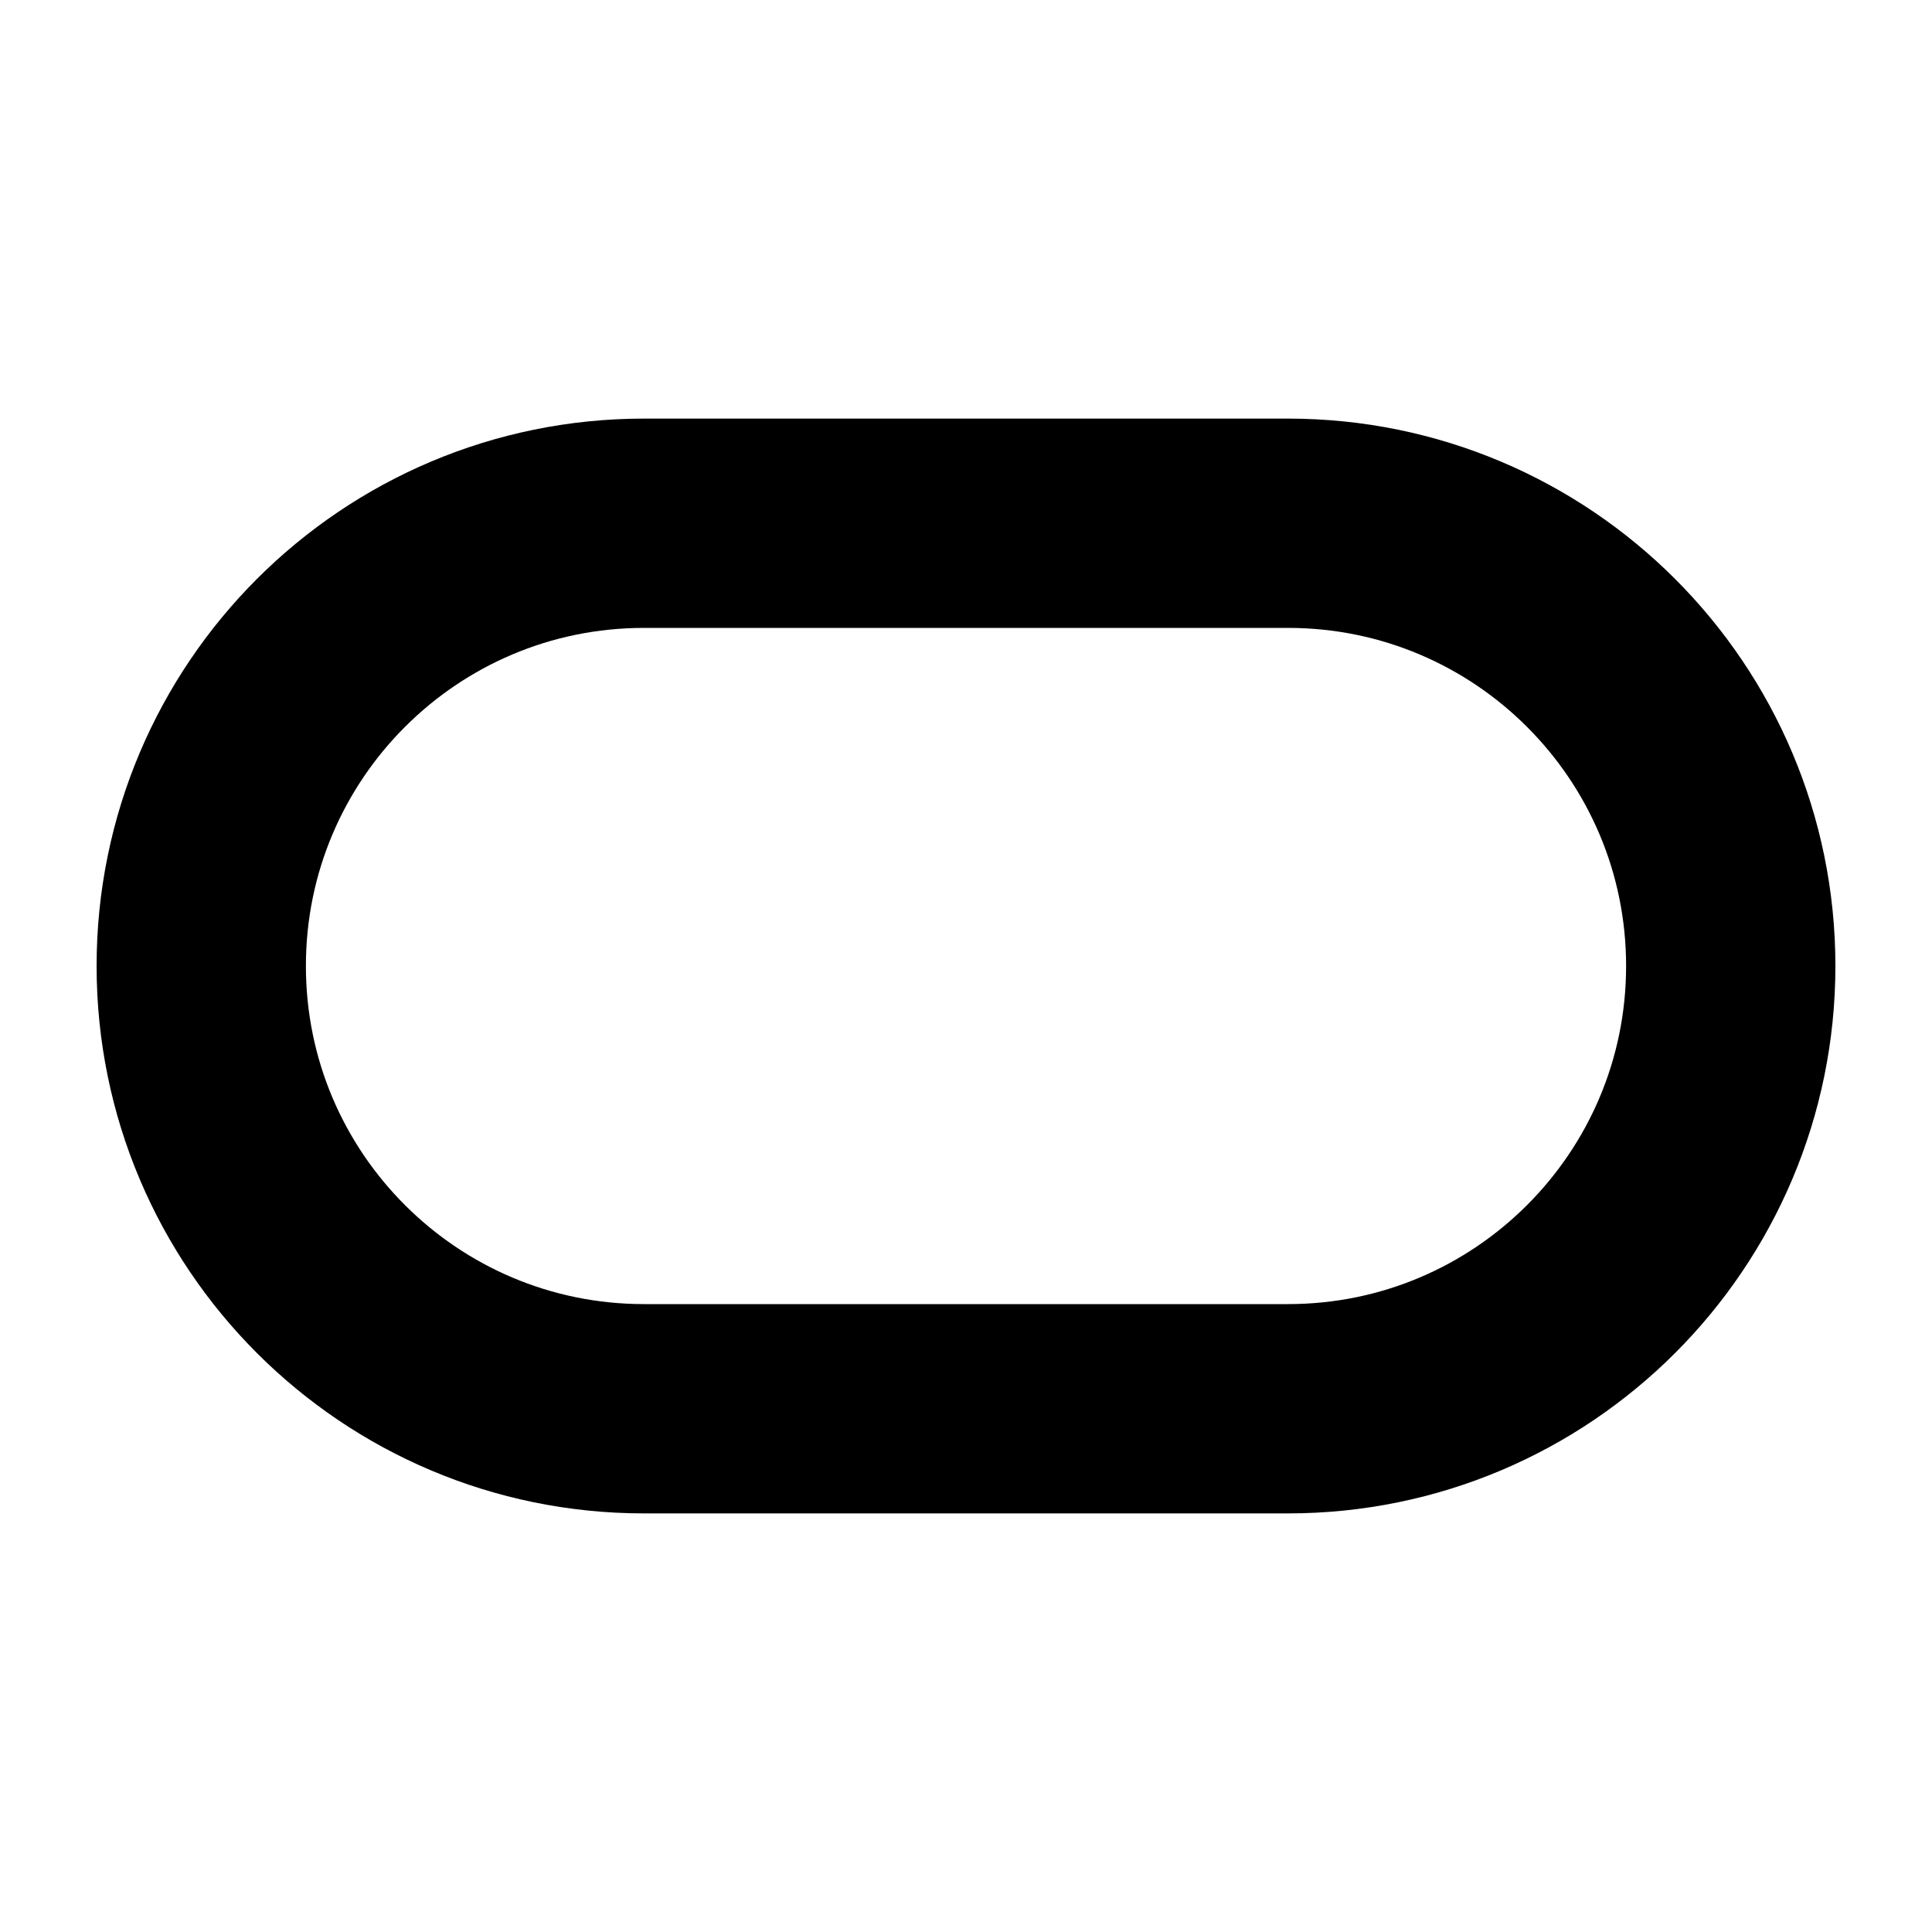
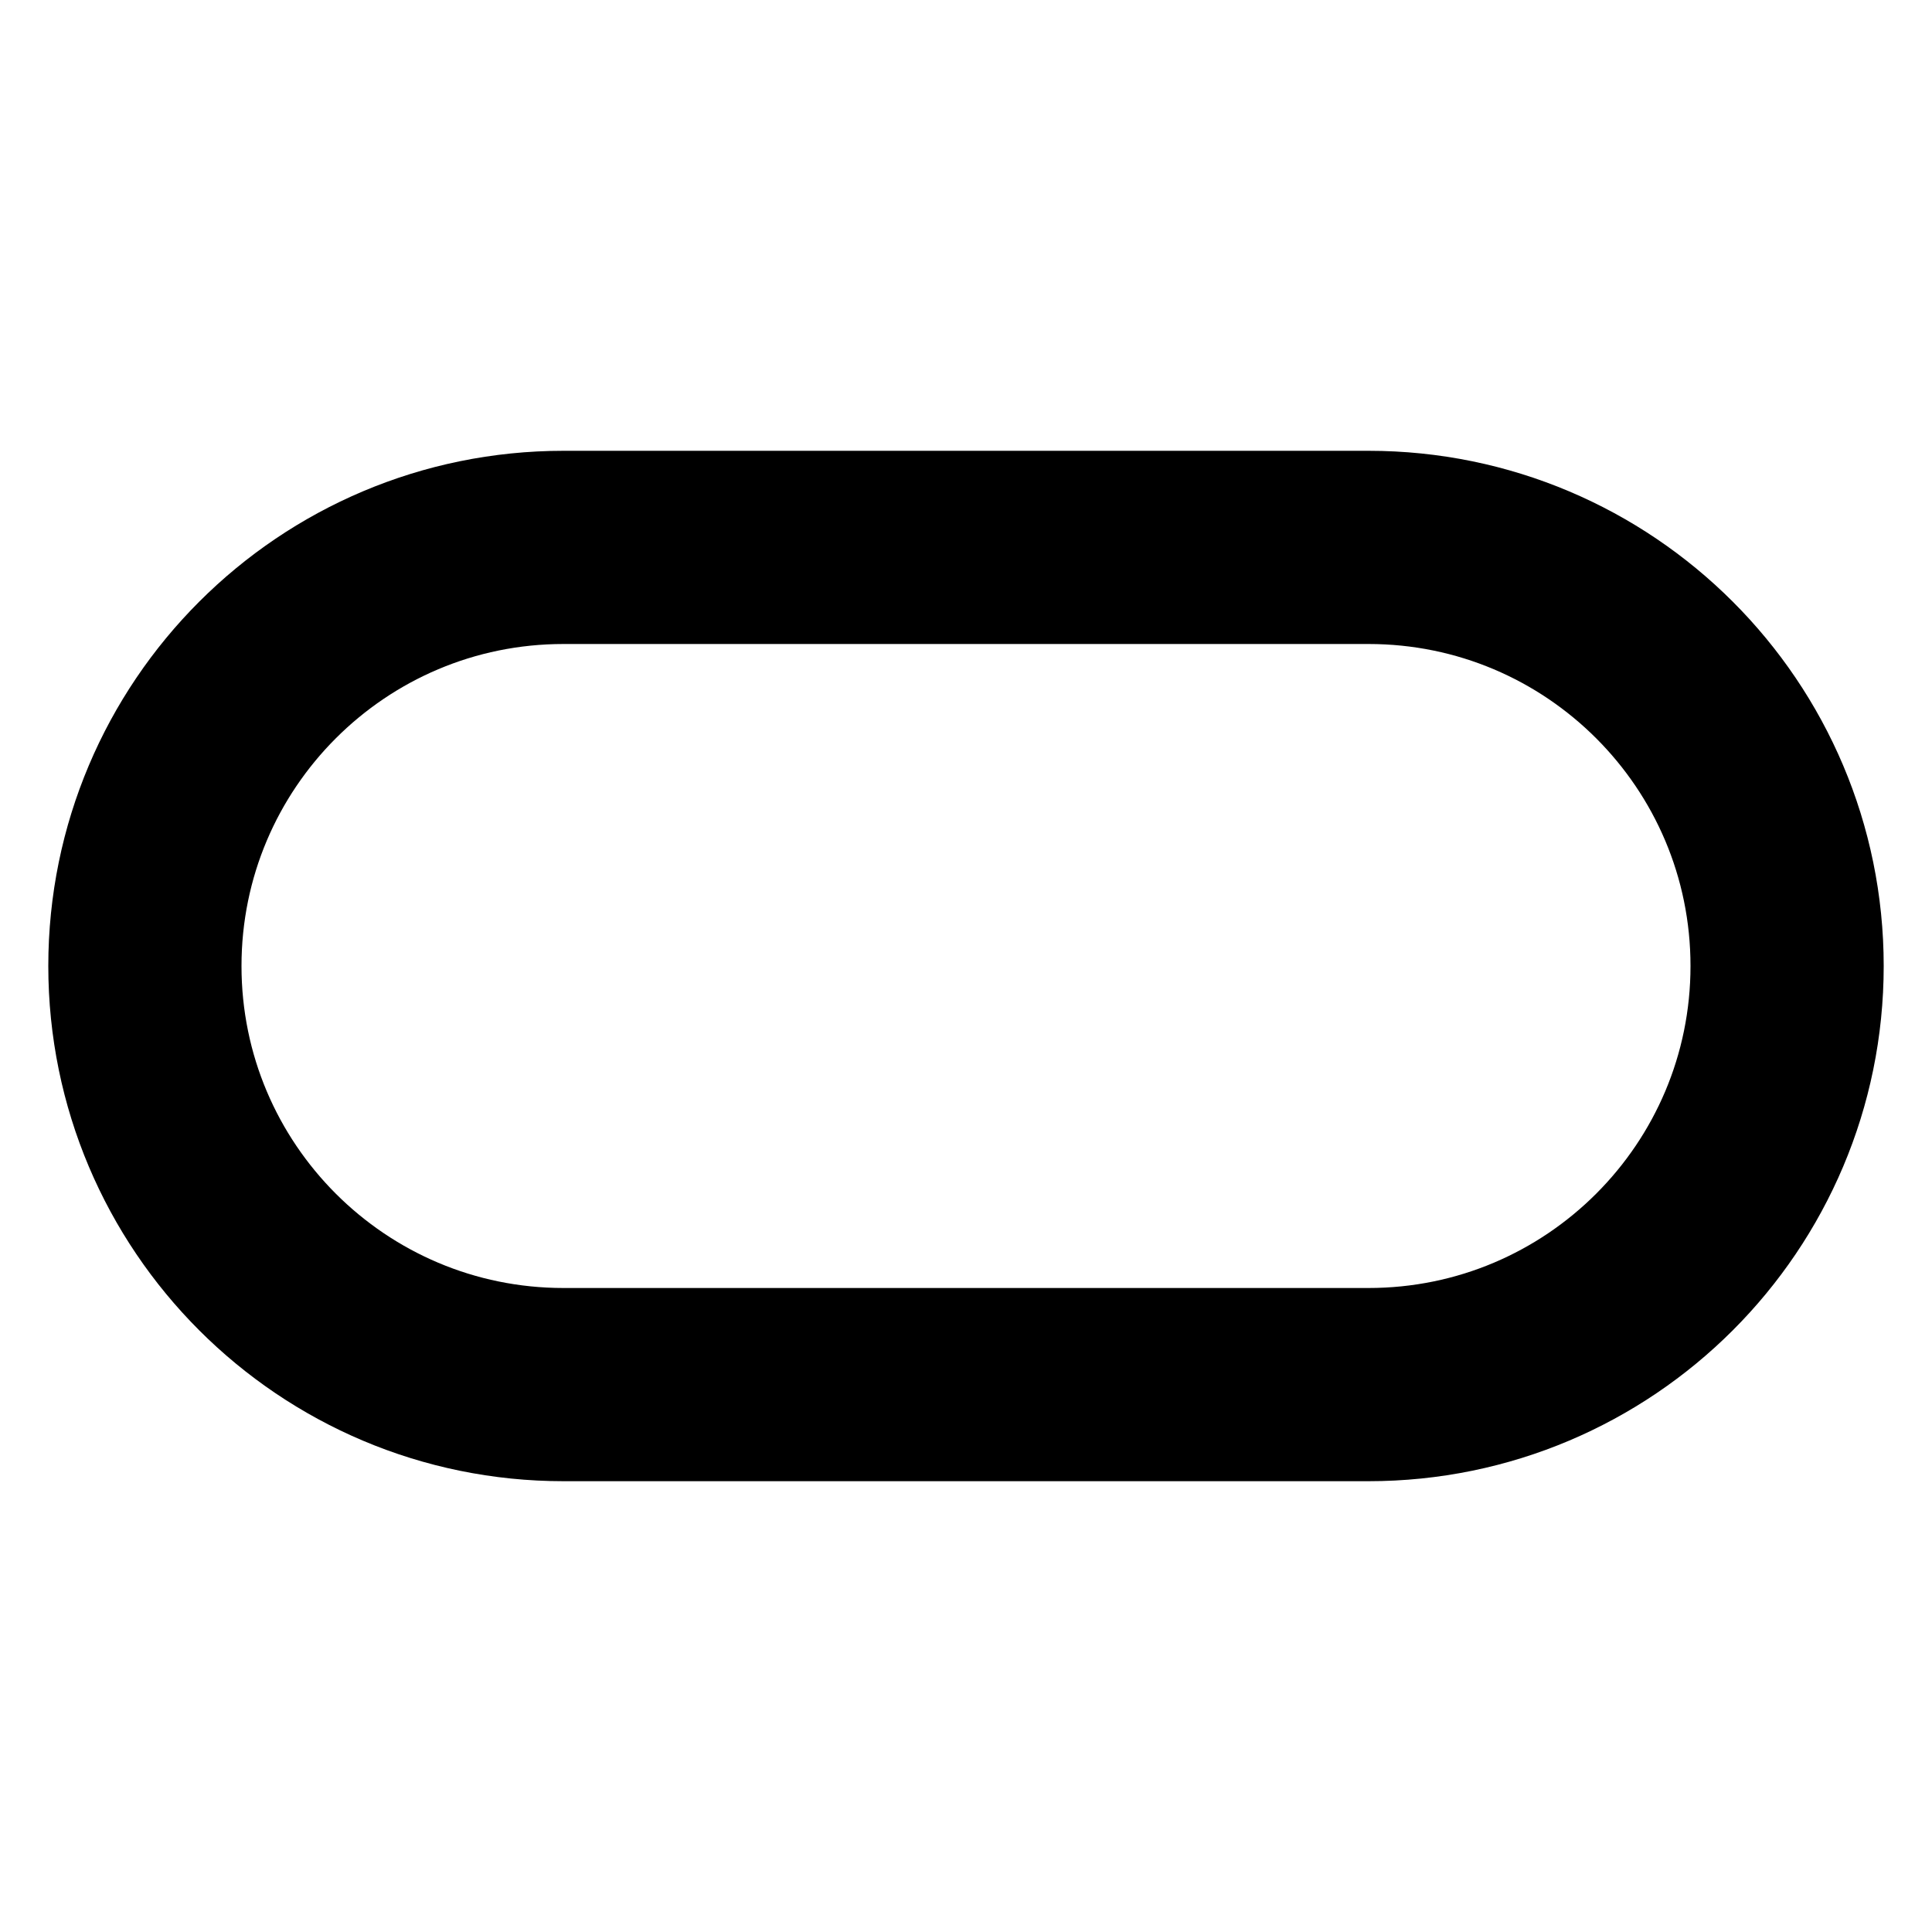
- <svg xmlns="http://www.w3.org/2000/svg" width="24" height="24" viewBox="0 0 24 24" fill="none" stroke="currentColor" stroke-width="2.6" stroke-linejoin="round">
-   <rect x="2.5" y="6.5" width="19" height="11" rx="5.5" />
+ <svg xmlns="http://www.w3.org/2000/svg" width="24" height="24" viewBox="0 0 24 24" fill="none" stroke="currentColor" stroke-width="2.4" stroke-linejoin="round">
+   <rect x="1.8" y="6.8" width="20.4" height="10.4" rx="5.2" />
</svg>
